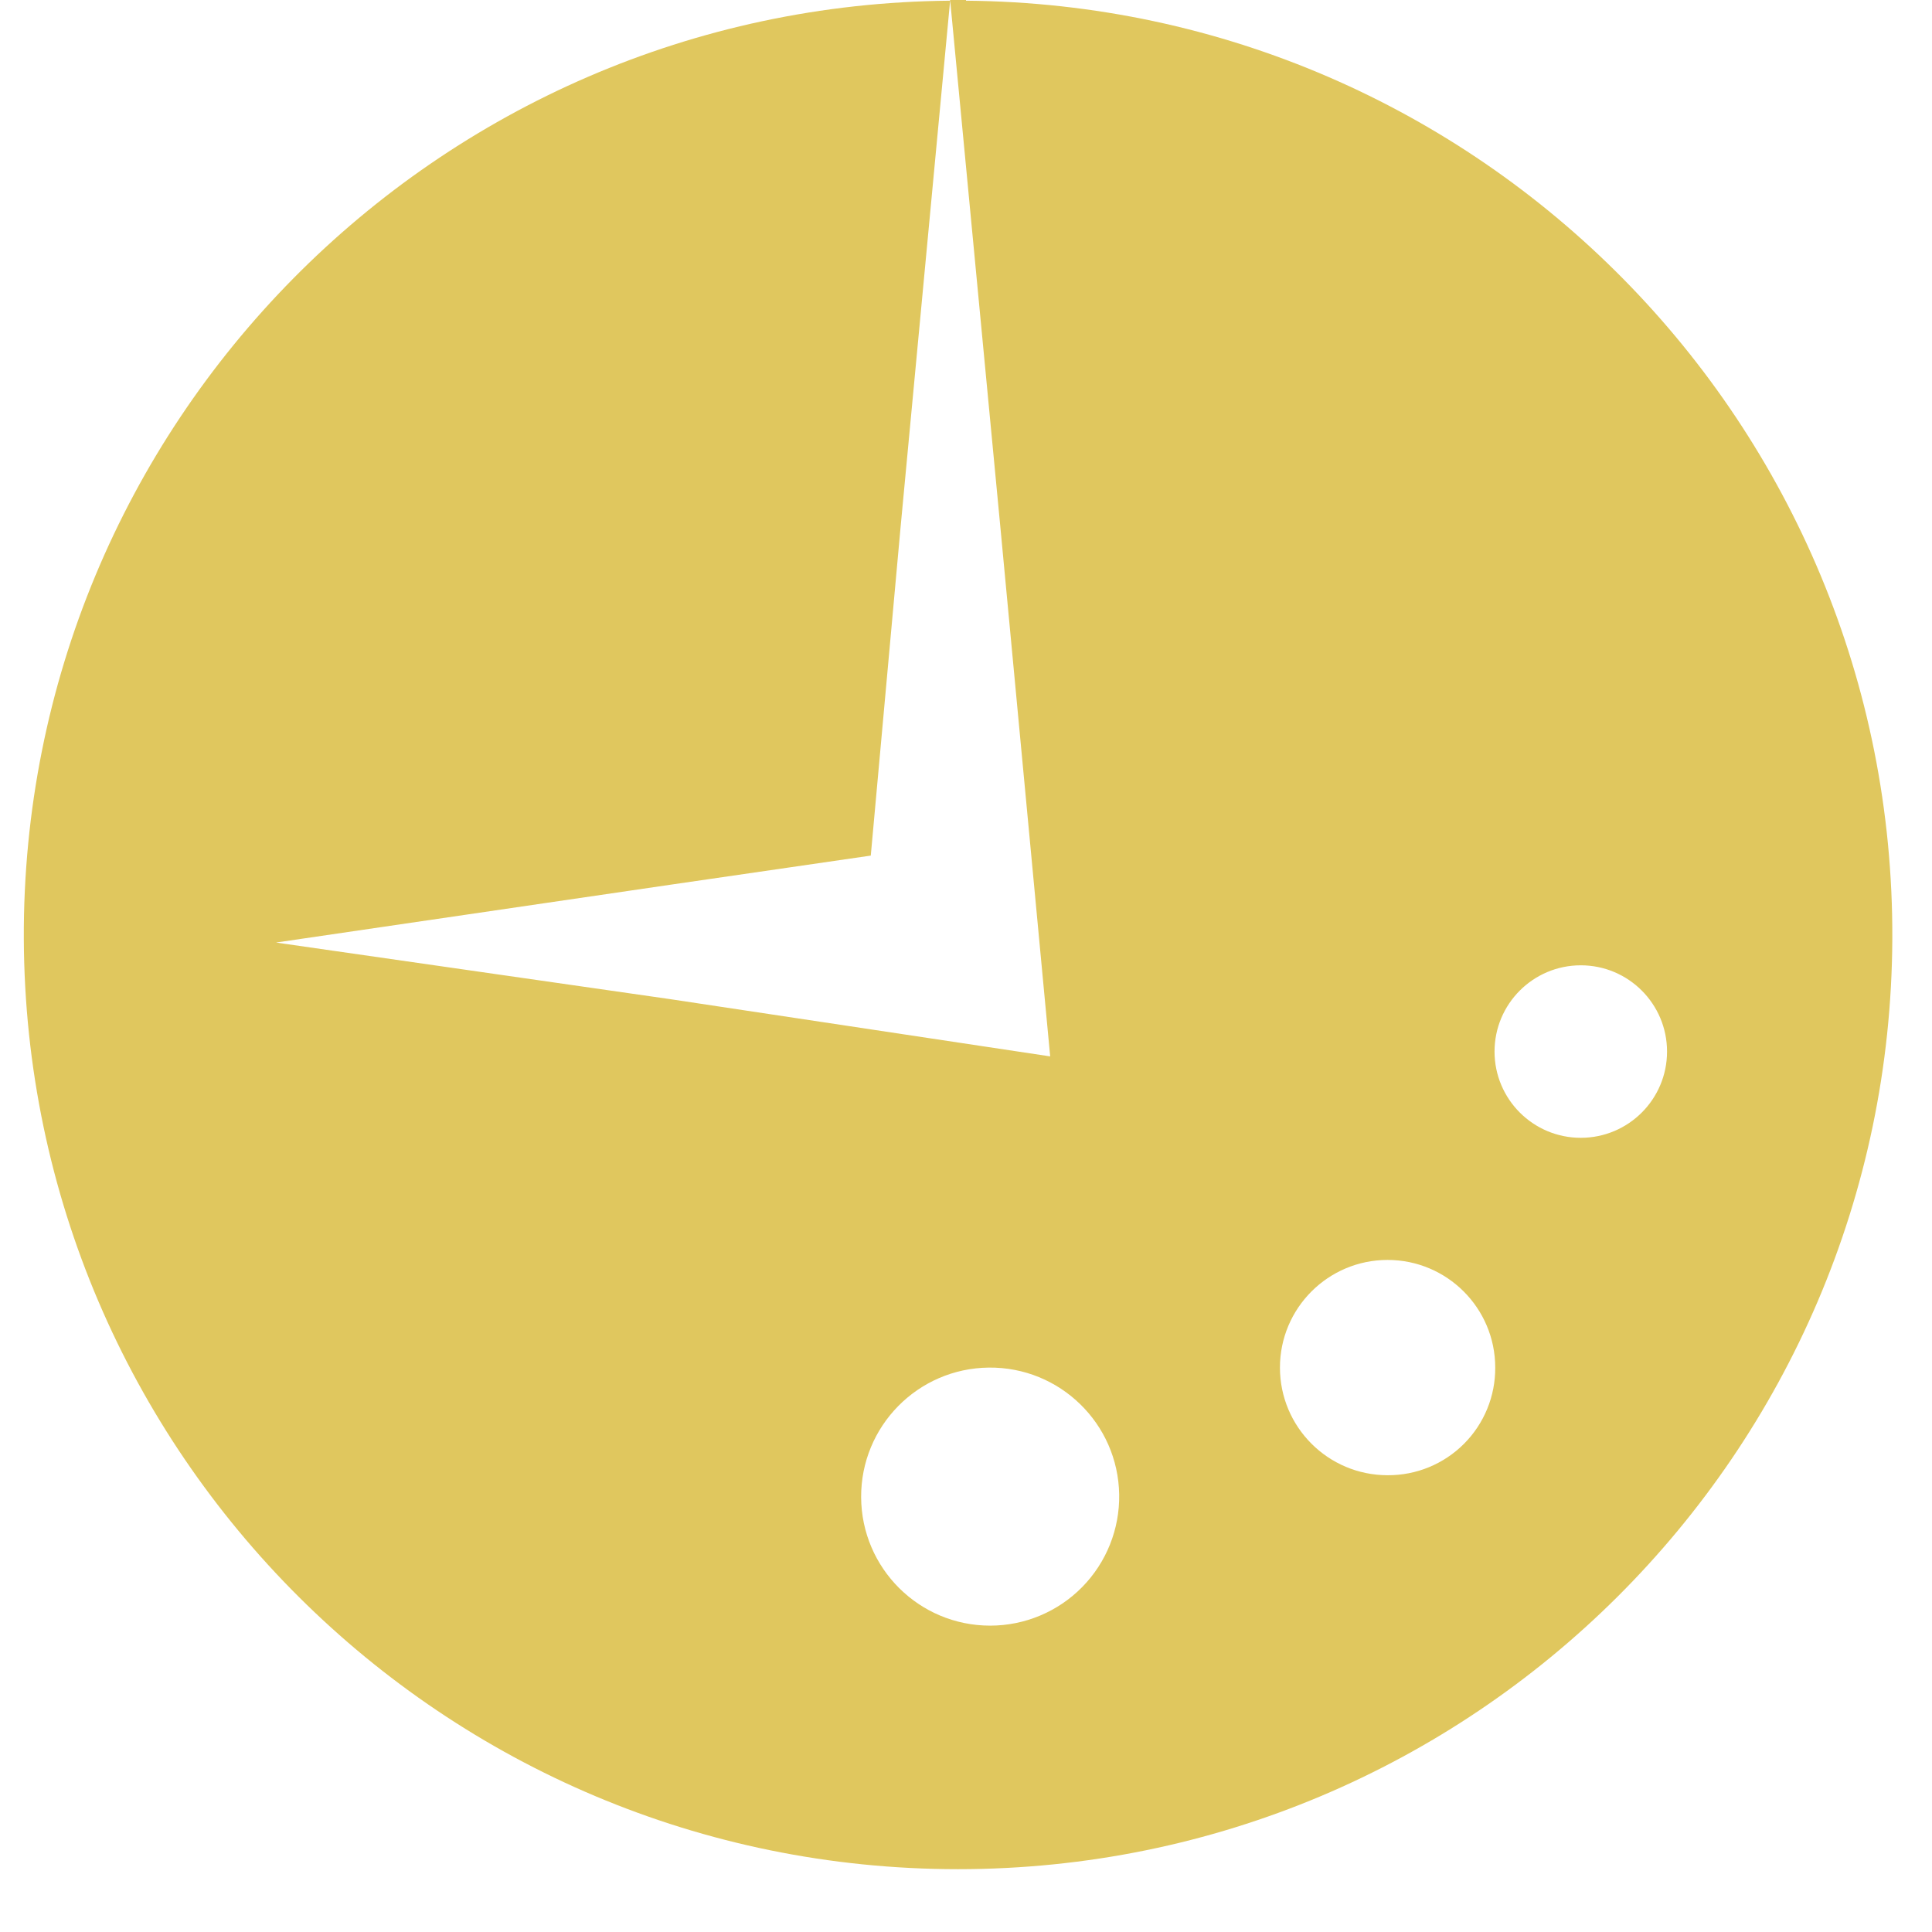
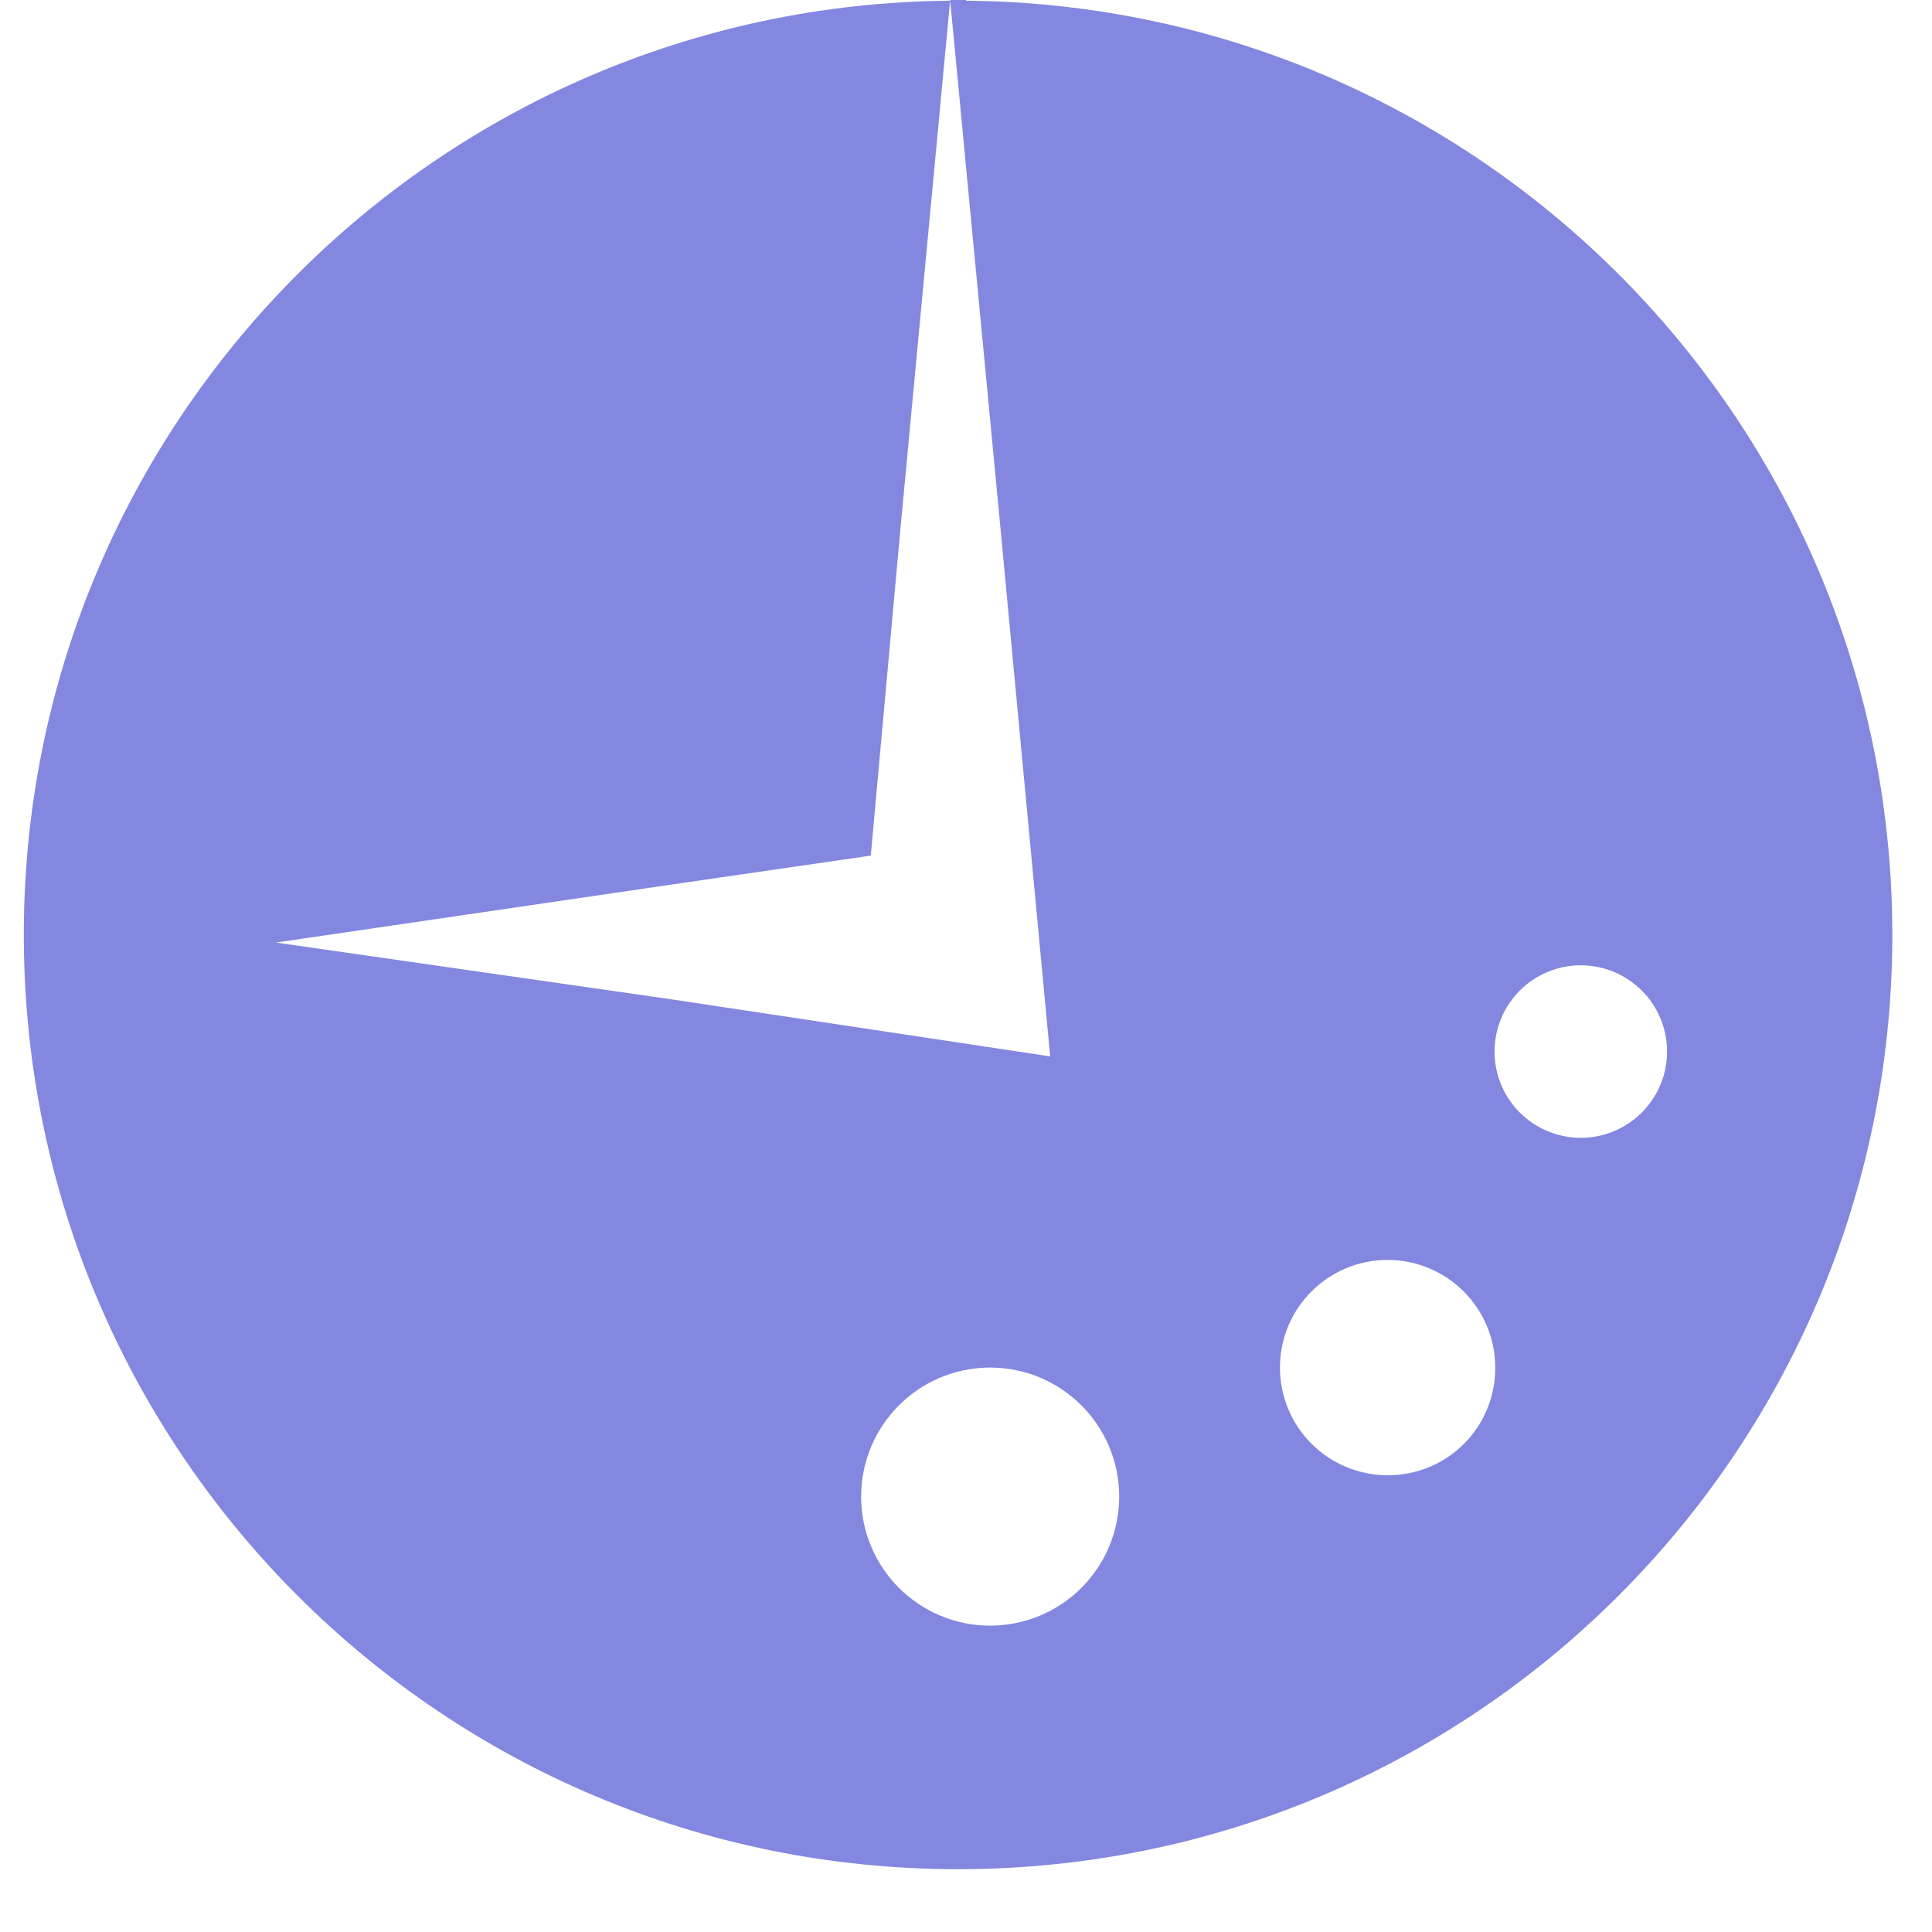
<svg xmlns="http://www.w3.org/2000/svg" id="Layer_1" data-name="Layer 1" viewBox="0 0 28 28">
  <defs>
-     <style>.cls-1{fill:#e0c75e;}</style>
+     <style>.cls-1{fill:#8487e0;}</style>
  </defs>
  <path class="cls-1" d="M14,.34h-.23L14.5,8l.72,7.65-5.51-.83L4,14l5.73-.84,2.89-.42L13.05,8,13.77.35a13.54,13.54,0,1,0,.23,0Zm.35,23.56A1.87,1.87,0,1,1,16.22,22,1.87,1.87,0,0,1,14.35,23.9Zm5.76-2.18a1.56,1.56,0,1,1,1.56-1.56A1.55,1.55,0,0,1,20.11,21.72Zm2.8-4.89a1.25,1.25,0,1,1,1.25-1.25A1.25,1.25,0,0,1,22.91,16.83Z" transform="translate(0 -0.34)" />
  <polygon class="cls-1" points="13.77 0 13.77 0.01 13.78 0.01 13.77 0" />
</svg>
